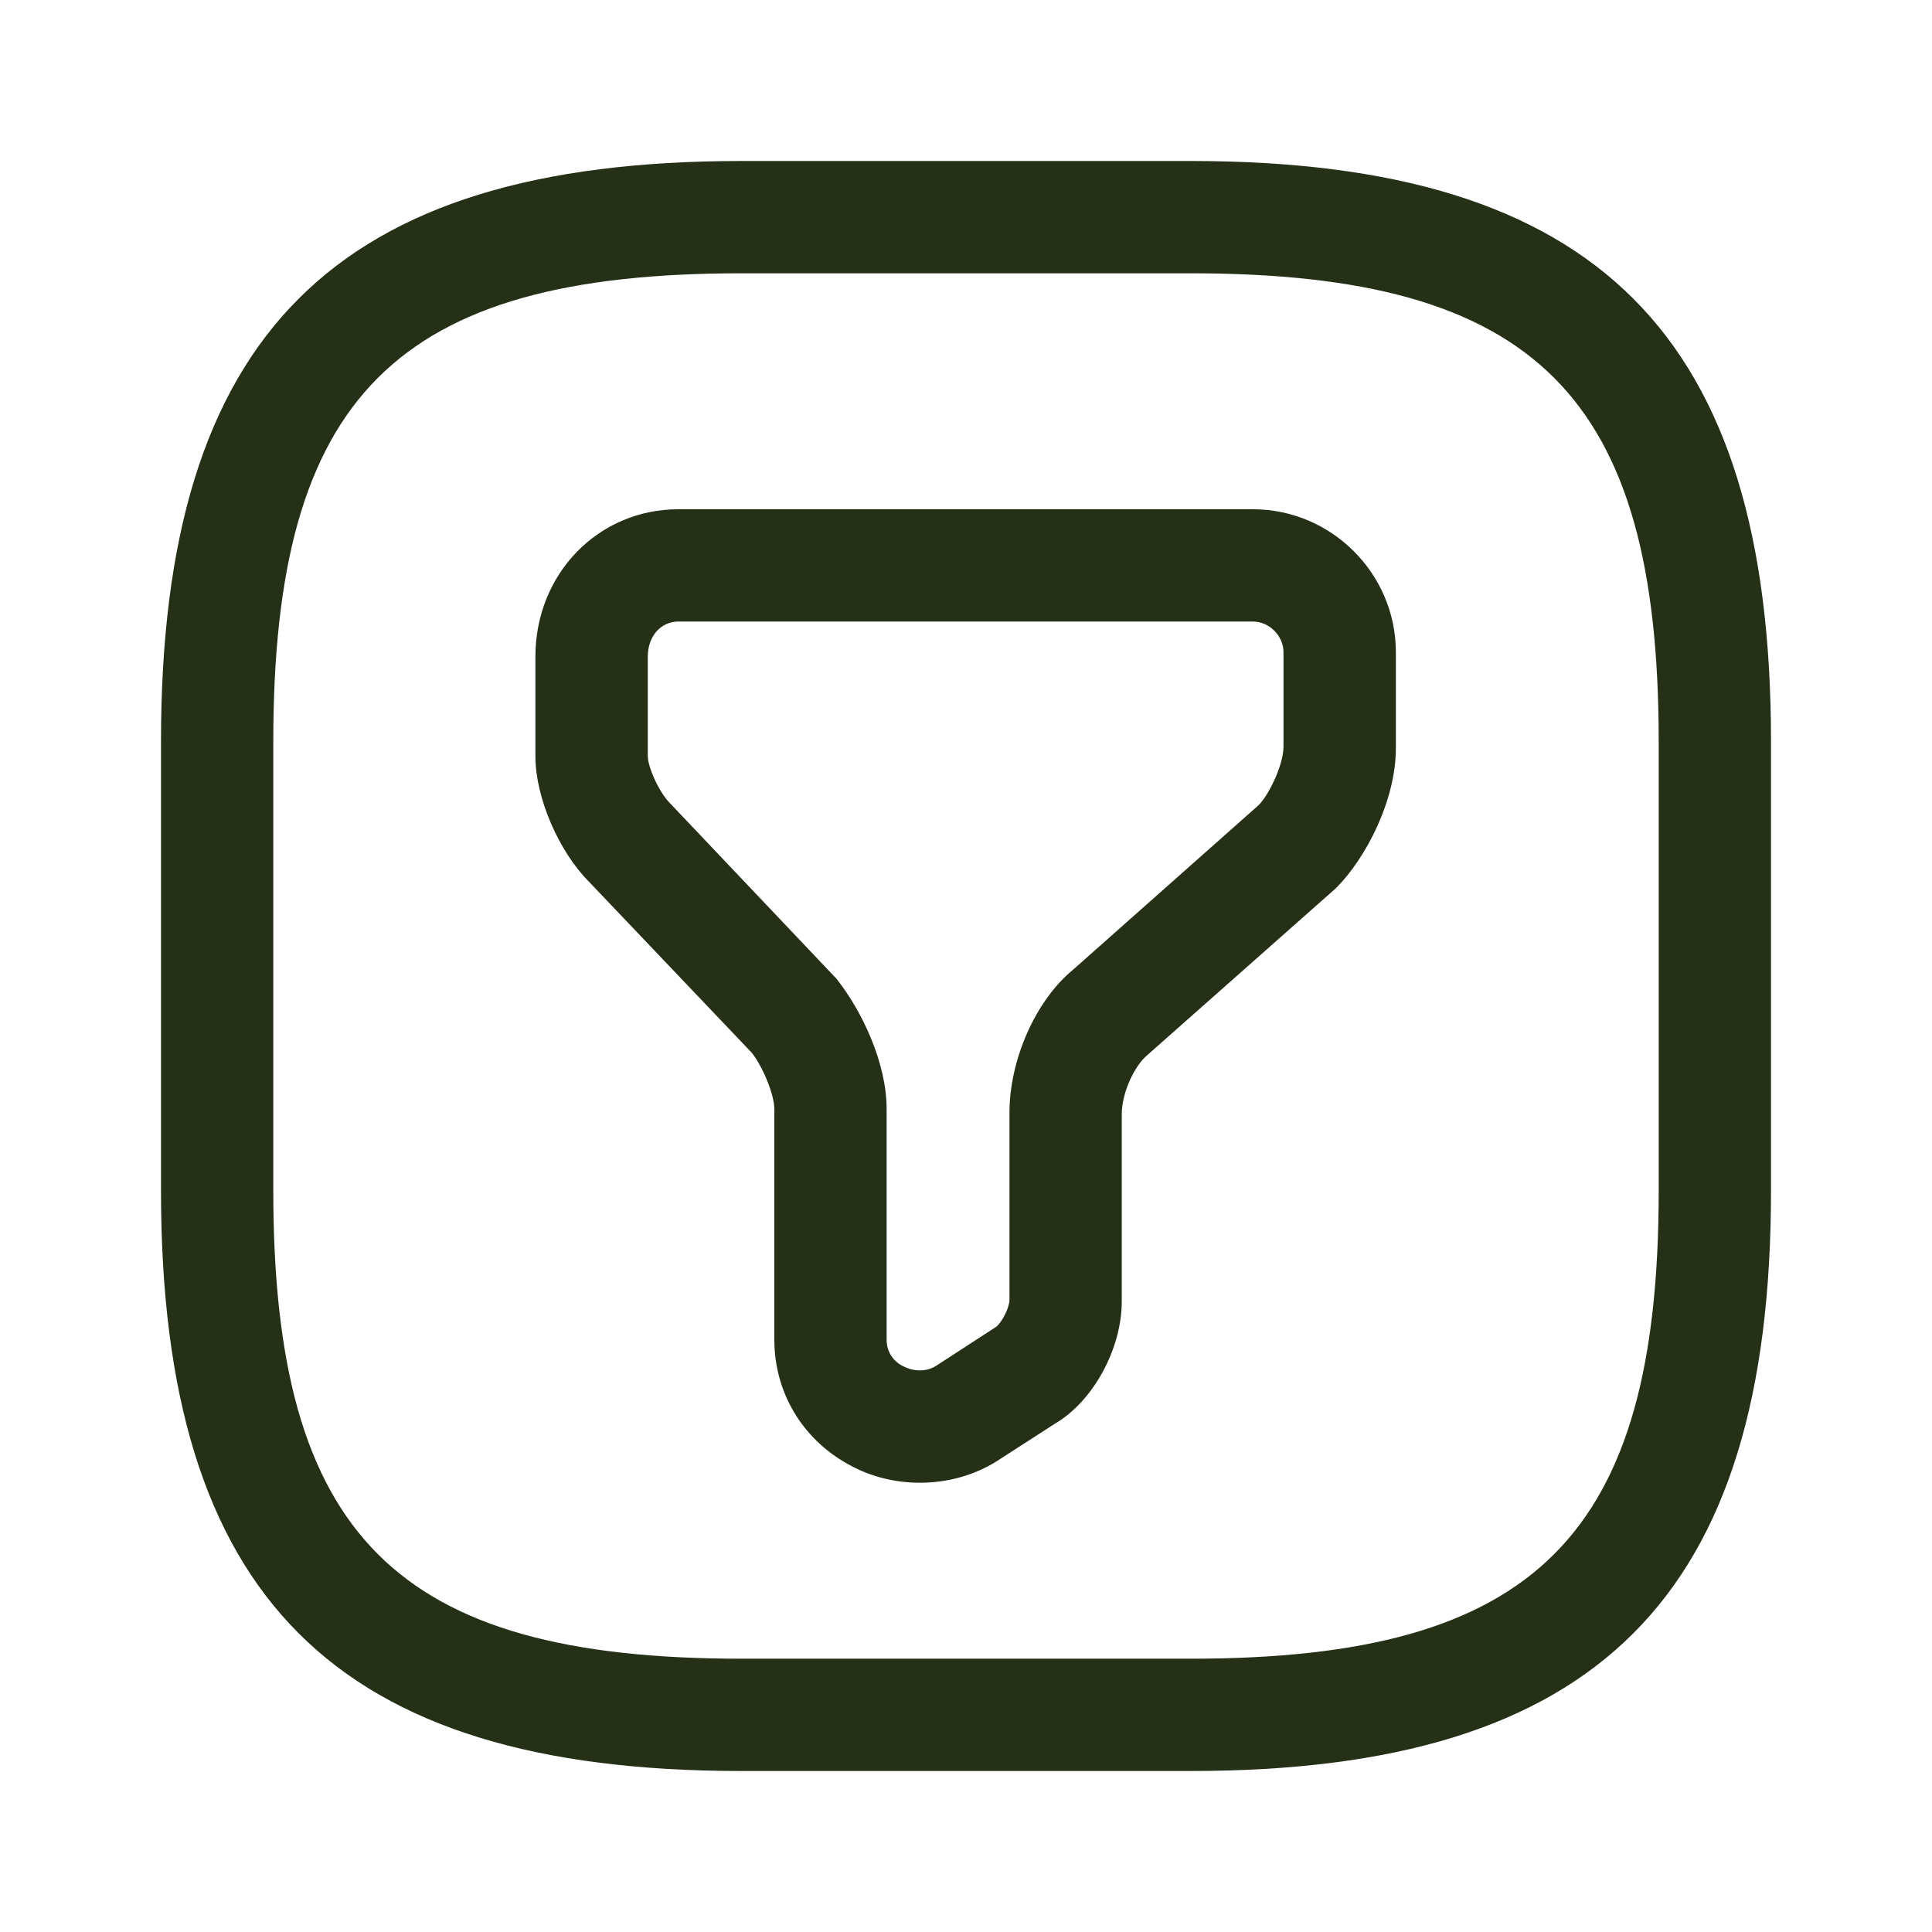
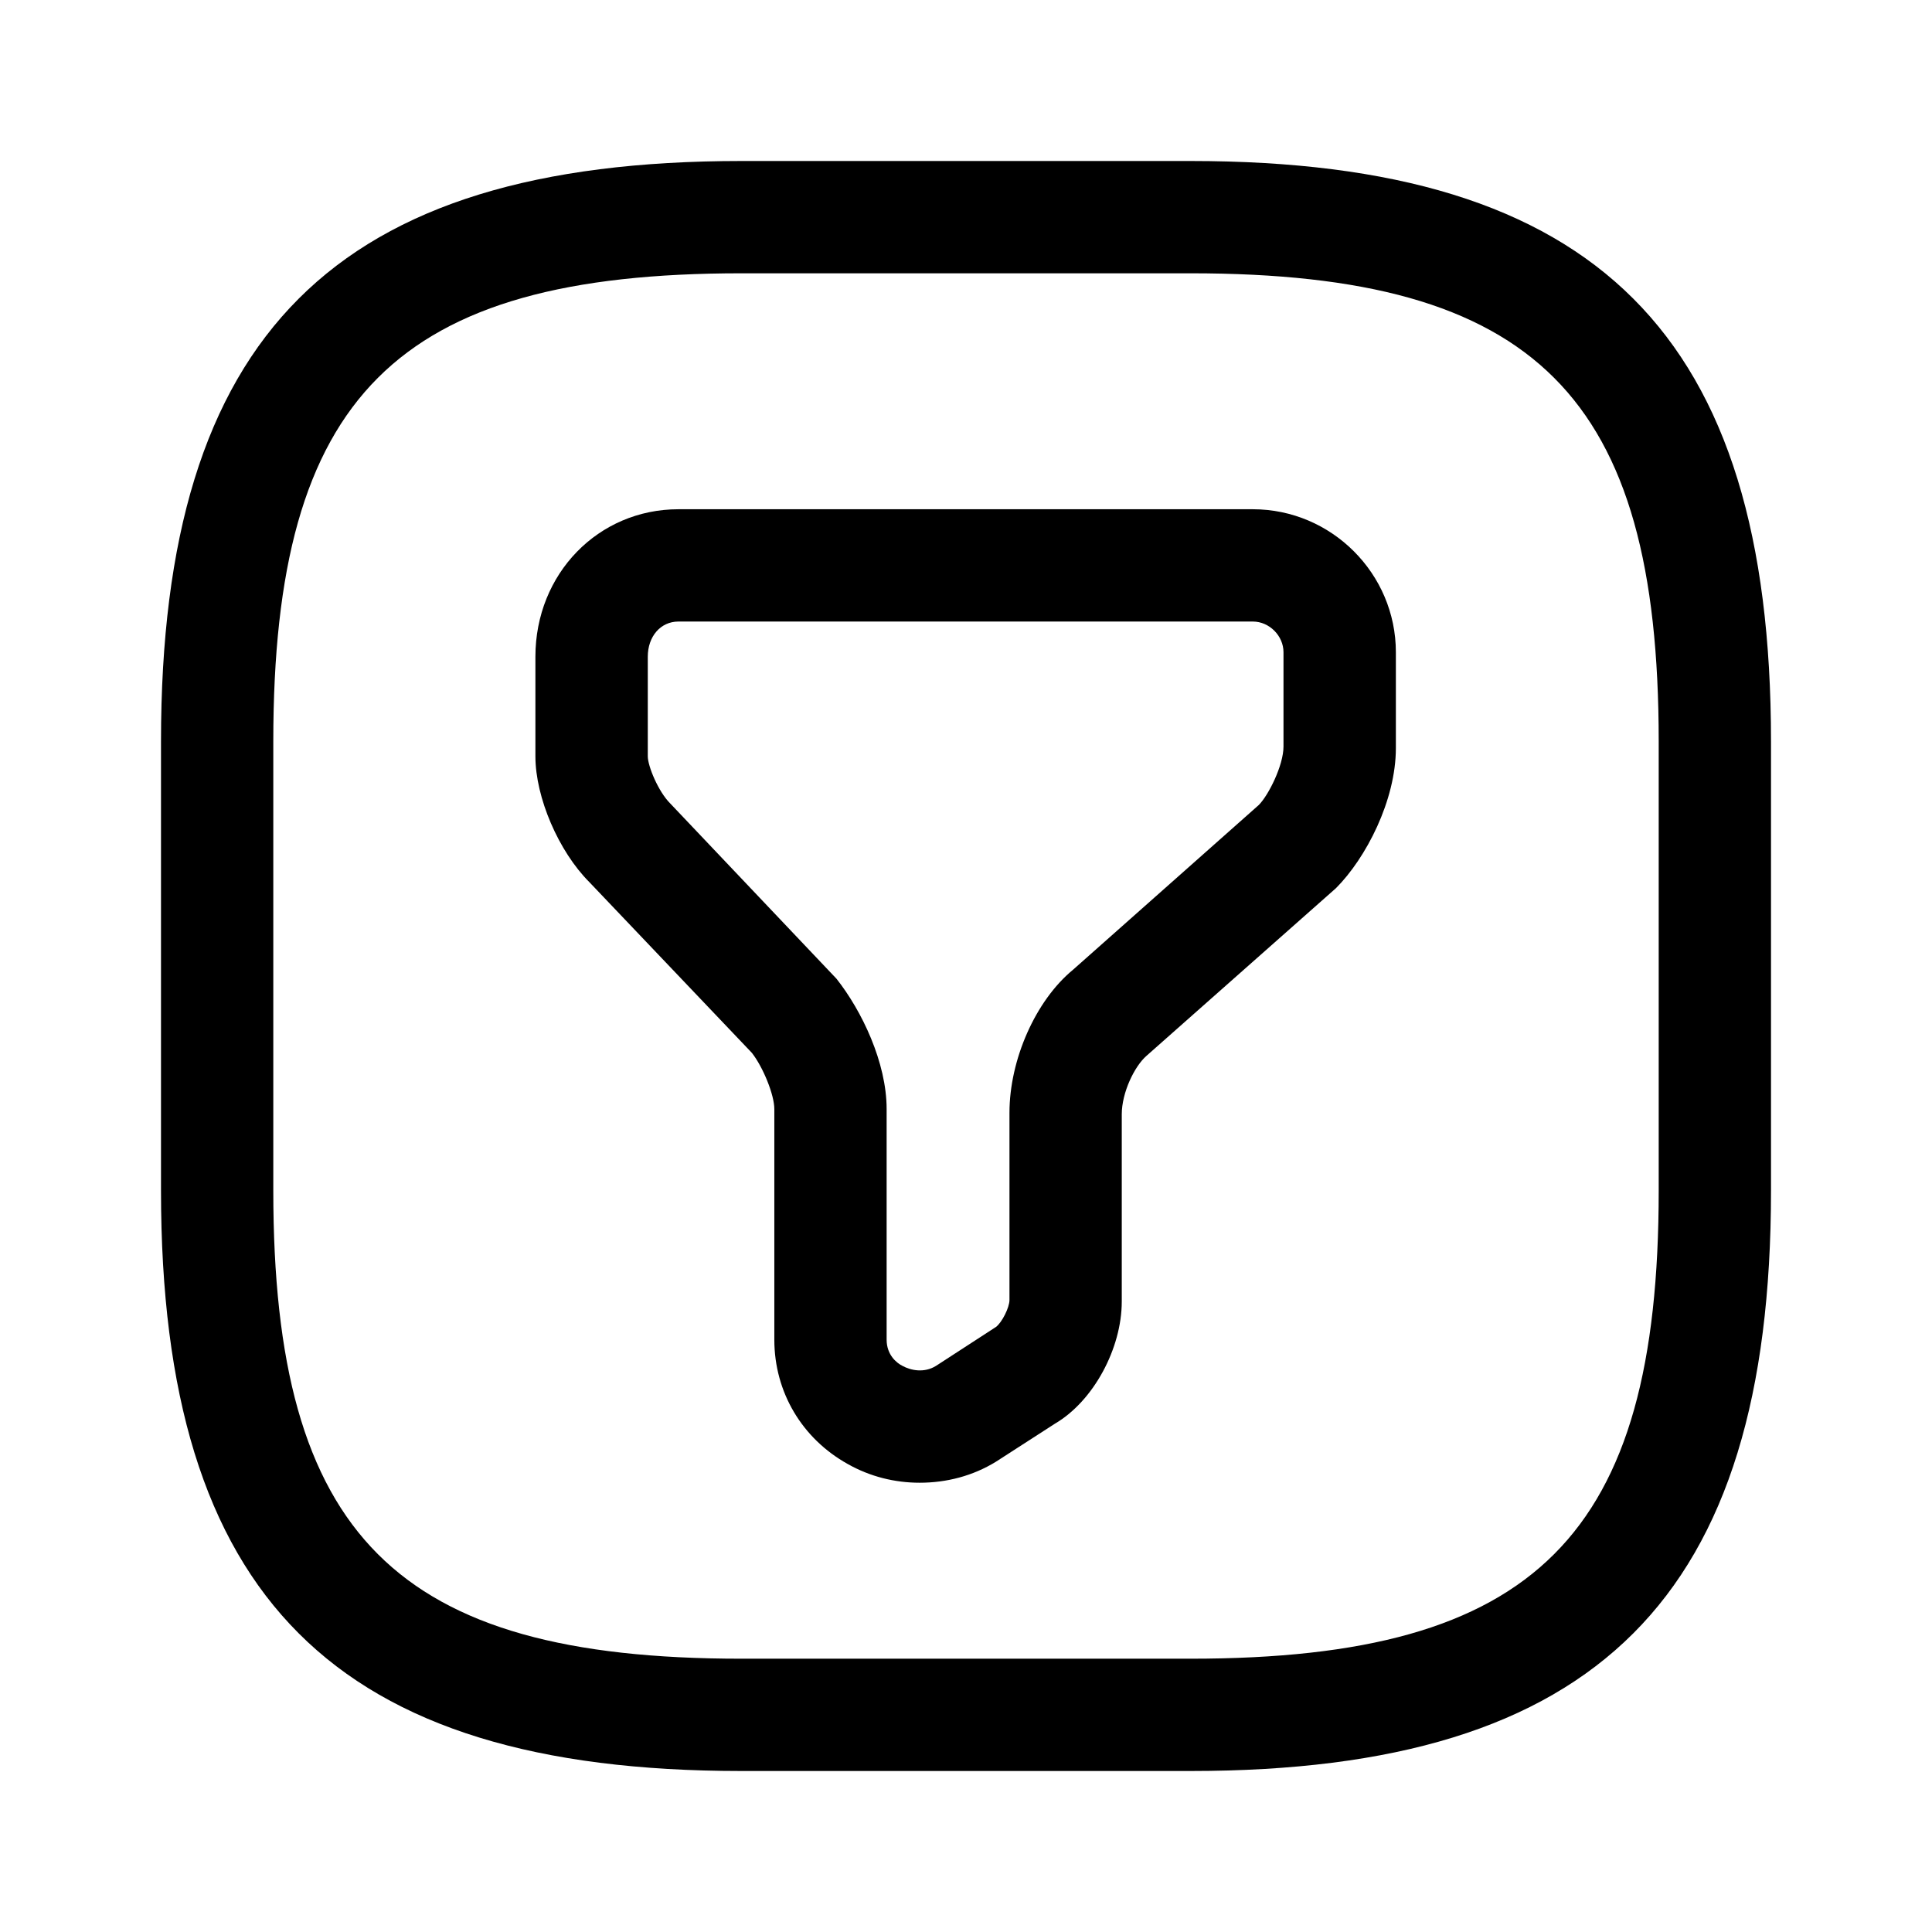
<svg xmlns="http://www.w3.org/2000/svg" width="24" height="24" viewBox="0 0 24 24" fill="none">
-   <path d="M11.424 18.419C11.117 18.419 10.809 18.344 10.53 18.186C9.963 17.87 9.619 17.293 9.619 16.642V13.777C9.619 13.6 9.479 13.256 9.34 13.079L7.321 10.958C6.94 10.577 6.651 9.907 6.651 9.395V8.158C6.651 7.126 7.433 6.326 8.428 6.326H15.563C16.54 6.326 17.34 7.126 17.34 8.102V9.293C17.34 9.944 16.968 10.66 16.596 11.033L14.242 13.116C14.093 13.246 13.935 13.572 13.935 13.842V16.167C13.935 16.753 13.582 17.405 13.107 17.684L12.372 18.158C12.084 18.335 11.758 18.419 11.424 18.419ZM8.428 7.721C8.205 7.721 8.047 7.907 8.047 8.158V9.395C8.047 9.516 8.177 9.833 8.326 9.981L10.391 12.158C10.707 12.558 11.014 13.2 11.014 13.777V16.642C11.014 16.828 11.135 16.93 11.21 16.967C11.312 17.023 11.479 17.06 11.628 16.967L12.372 16.484C12.447 16.428 12.54 16.242 12.54 16.149V13.823C12.54 13.163 12.865 12.428 13.33 12.046L15.637 10C15.758 9.879 15.944 9.507 15.944 9.274V8.102C15.944 7.898 15.768 7.721 15.563 7.721H8.428Z" fill="#253017" />
-   <path d="M14.791 22H9.209C4.158 22 2 19.842 2 14.791V9.209C2 4.158 4.158 2 9.209 2H14.791C19.842 2 22 4.158 22 9.209V14.791C22 19.842 19.842 22 14.791 22ZM9.209 3.395C4.921 3.395 3.395 4.921 3.395 9.209V14.791C3.395 19.079 4.921 20.605 9.209 20.605H14.791C19.079 20.605 20.605 19.079 20.605 14.791V9.209C20.605 4.921 19.079 3.395 14.791 3.395H9.209Z" fill="#253017" />
+   <path d="M11.424 18.419C11.117 18.419 10.809 18.344 10.53 18.186C9.963 17.87 9.619 17.293 9.619 16.642V13.777C9.619 13.6 9.479 13.256 9.34 13.079L7.321 10.958C6.94 10.577 6.651 9.907 6.651 9.395V8.158C6.651 7.126 7.433 6.326 8.428 6.326H15.563C16.54 6.326 17.34 7.126 17.34 8.102V9.293C17.34 9.944 16.968 10.66 16.596 11.033L14.242 13.116C14.093 13.246 13.935 13.572 13.935 13.842V16.167C13.935 16.753 13.582 17.405 13.107 17.684L12.372 18.158C12.084 18.335 11.758 18.419 11.424 18.419ZM8.428 7.721C8.205 7.721 8.047 7.907 8.047 8.158V9.395C8.047 9.516 8.177 9.833 8.326 9.981L10.391 12.158C10.707 12.558 11.014 13.2 11.014 13.777V16.642C11.014 16.828 11.135 16.93 11.21 16.967C11.312 17.023 11.479 17.06 11.628 16.967L12.372 16.484C12.447 16.428 12.54 16.242 12.54 16.149V13.823C12.54 13.163 12.865 12.428 13.33 12.046L15.637 10C15.758 9.879 15.944 9.507 15.944 9.274V8.102C15.944 7.898 15.768 7.721 15.563 7.721H8.428Z" fill="currentColor" />
+   <path d="M14.791 22H9.209C4.158 22 2 19.842 2 14.791V9.209C2 4.158 4.158 2 9.209 2H14.791C19.842 2 22 4.158 22 9.209V14.791C22 19.842 19.842 22 14.791 22ZM9.209 3.395C4.921 3.395 3.395 4.921 3.395 9.209V14.791C3.395 19.079 4.921 20.605 9.209 20.605H14.791C19.079 20.605 20.605 19.079 20.605 14.791V9.209C20.605 4.921 19.079 3.395 14.791 3.395H9.209Z" fill="currentColor" />
</svg>
